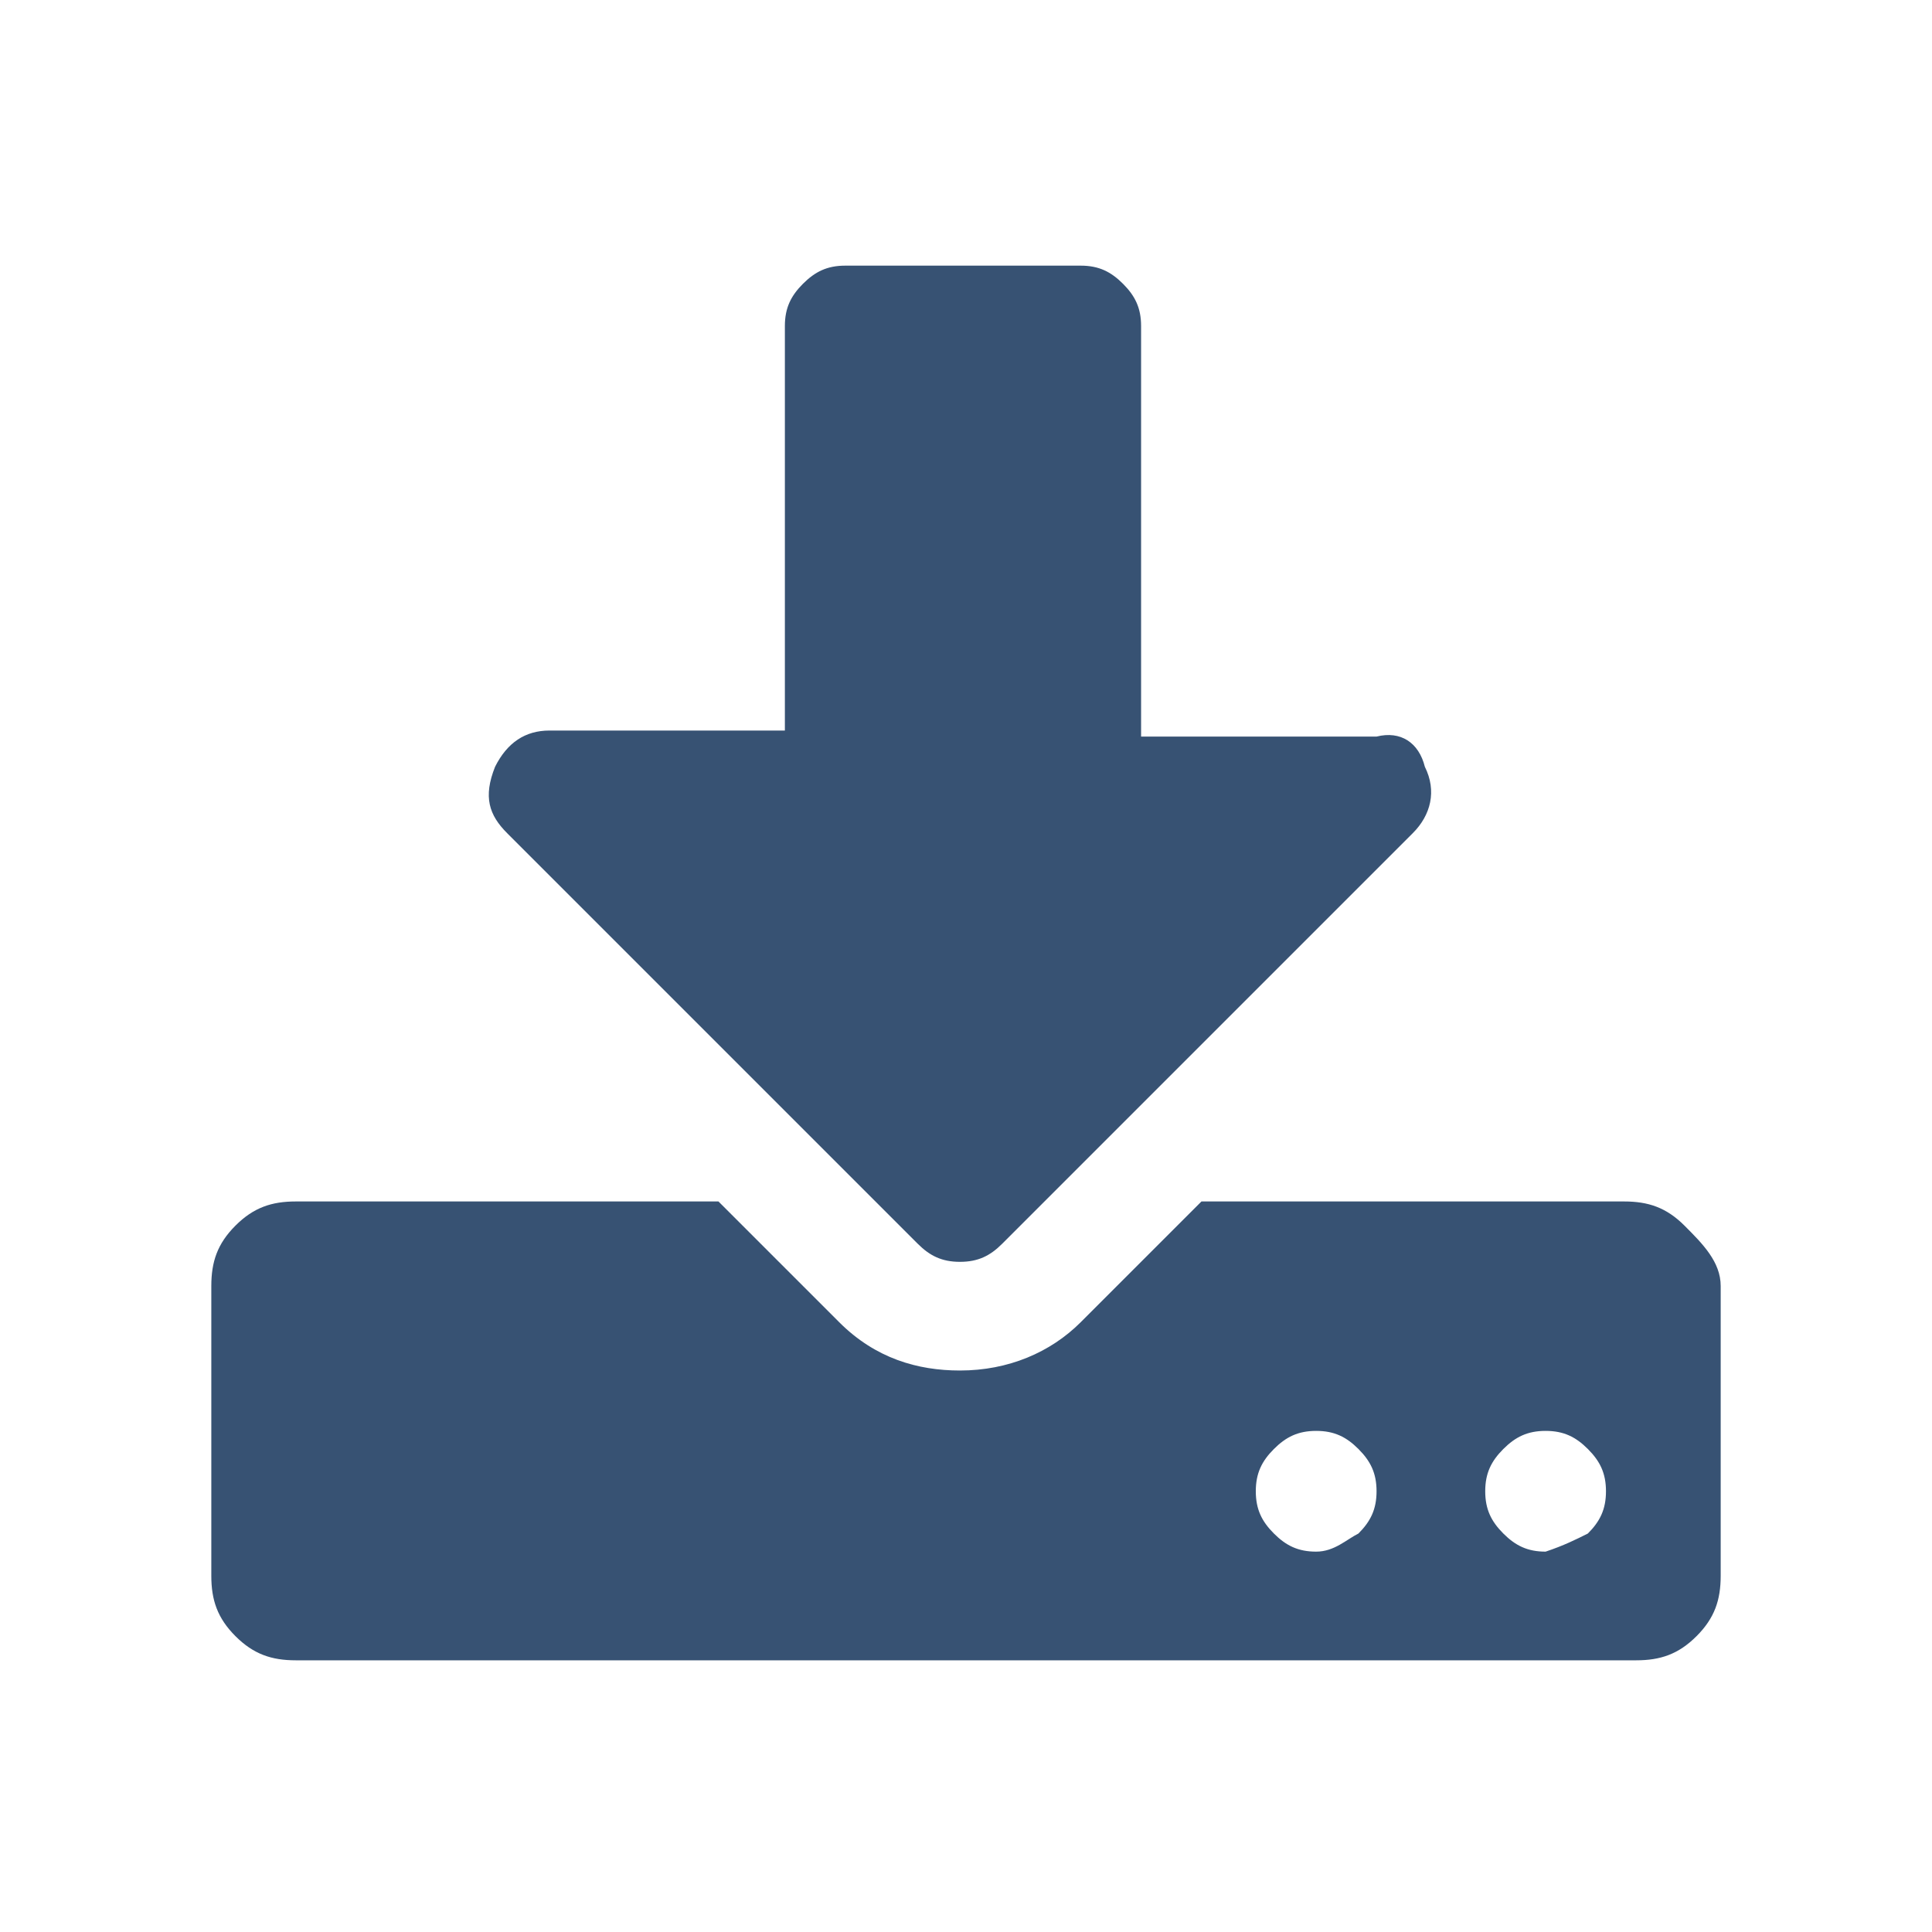
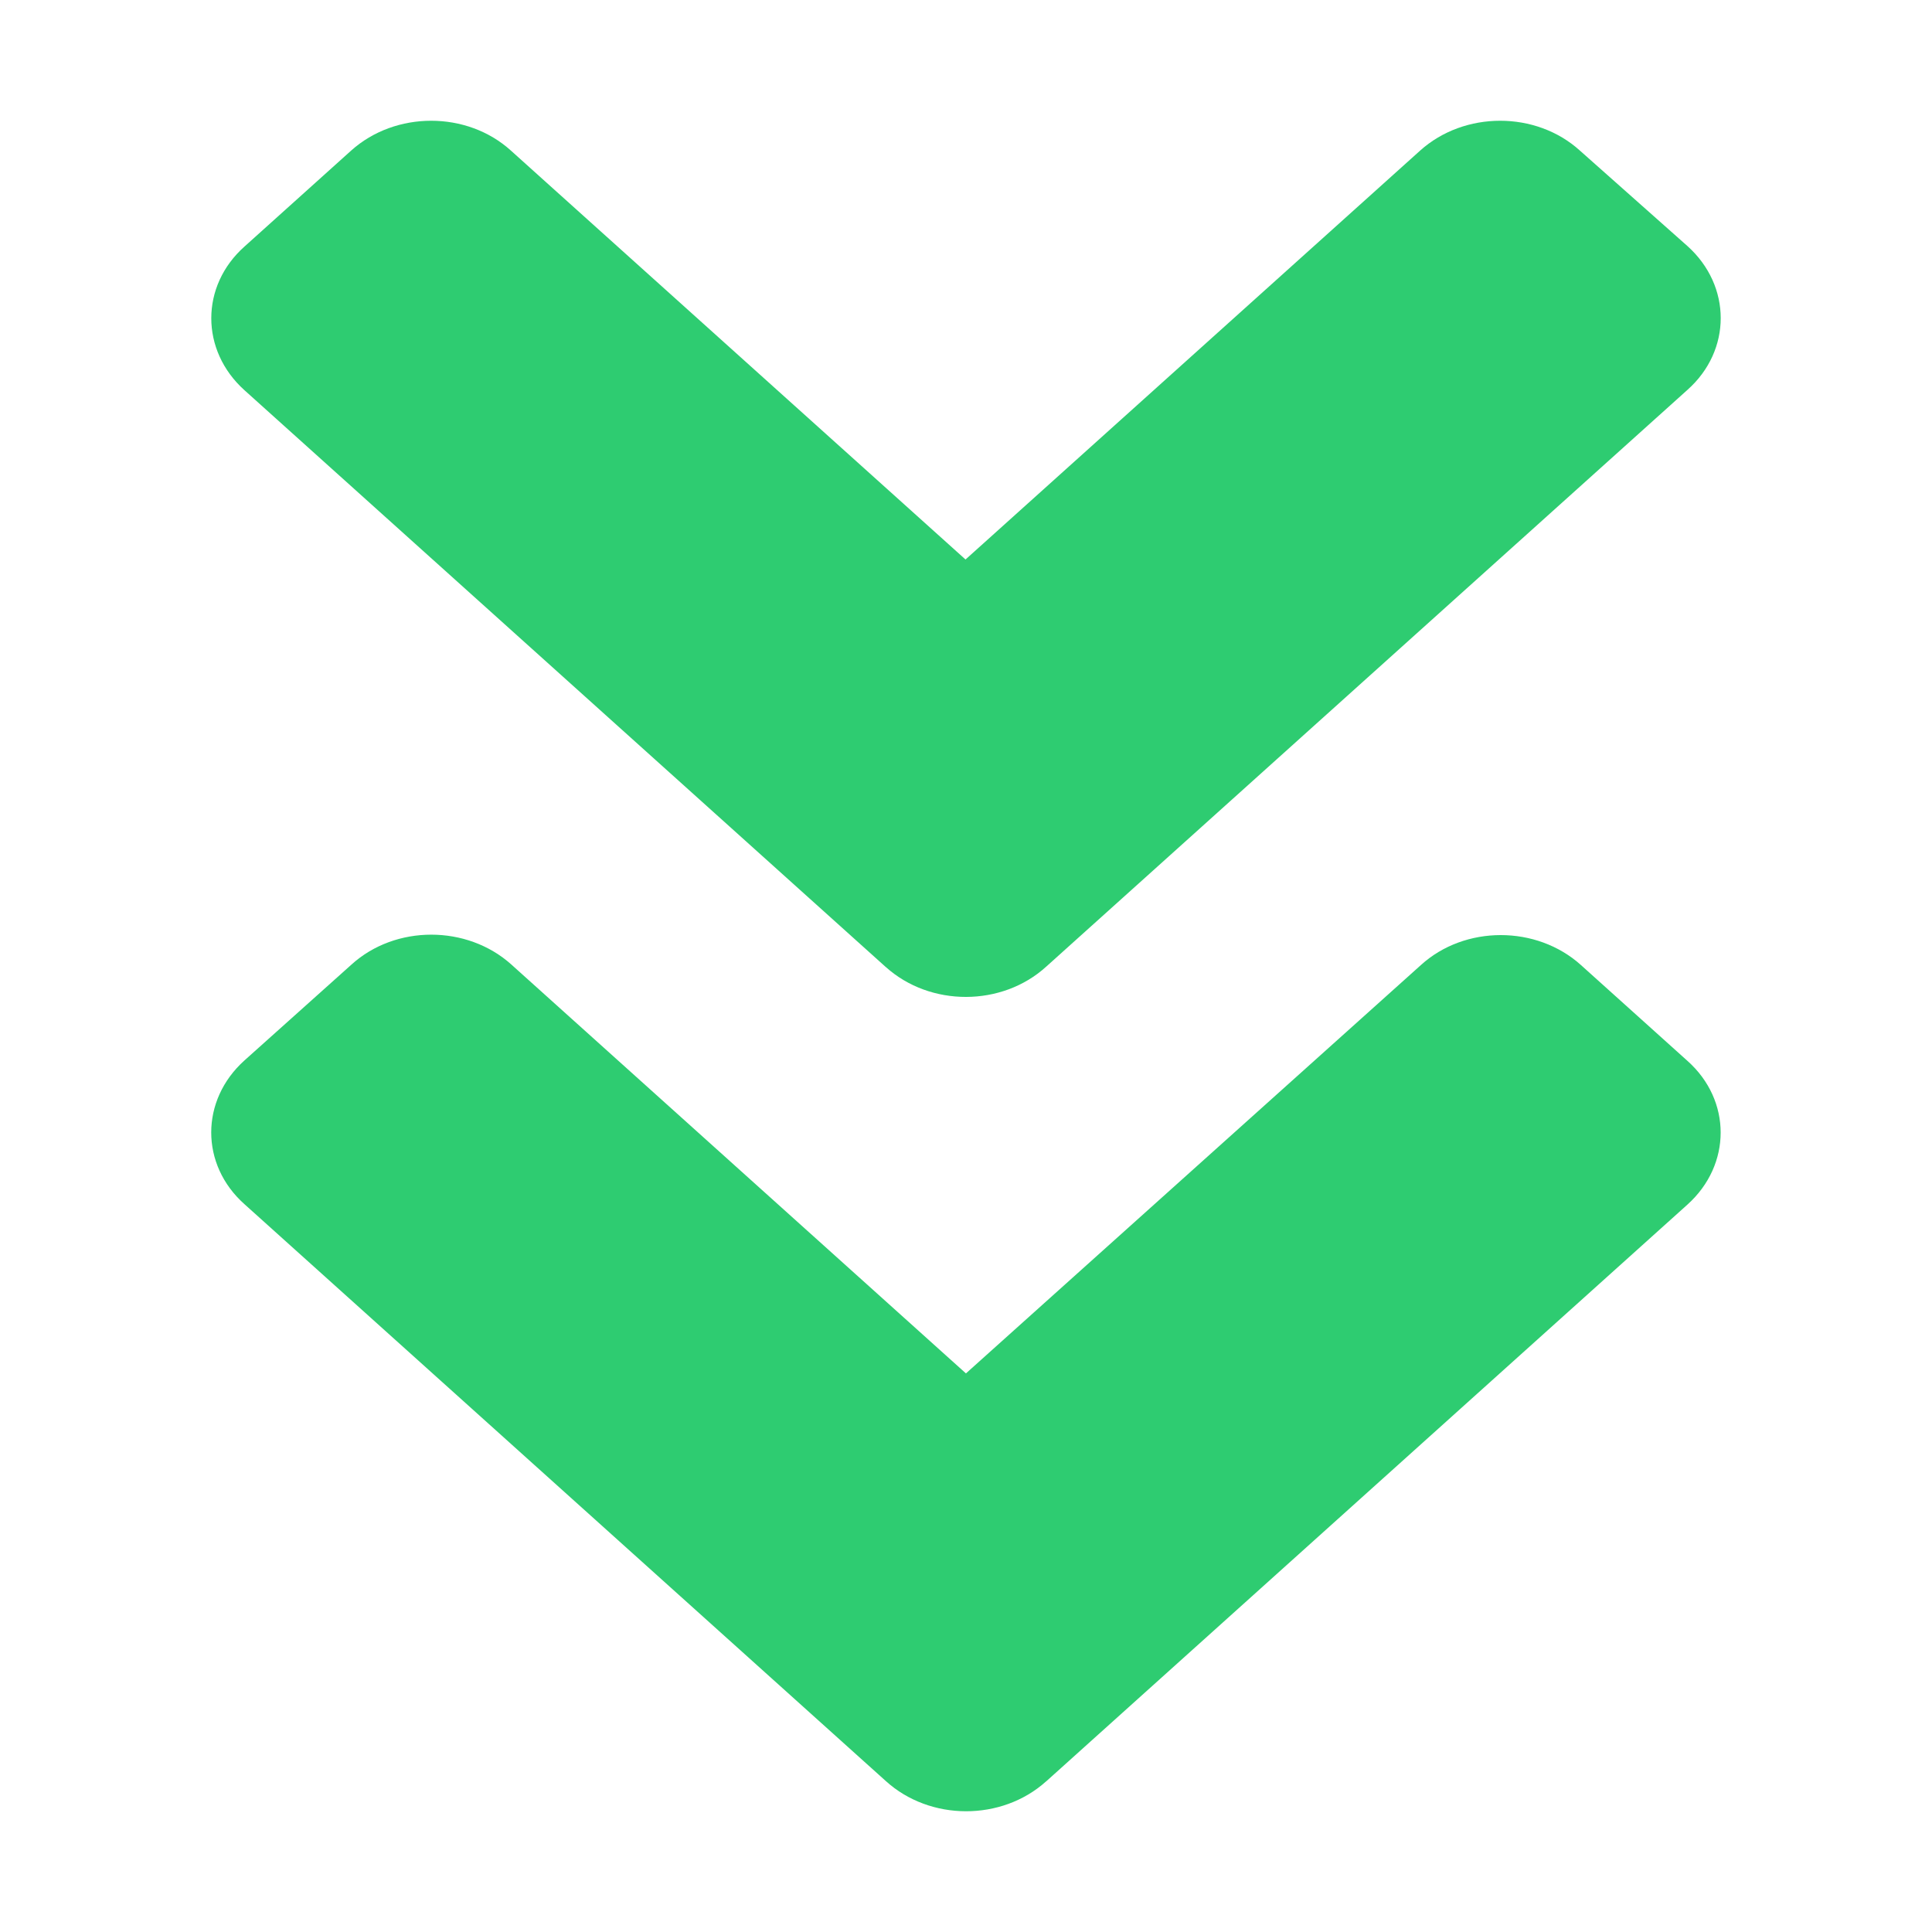
- <svg xmlns="http://www.w3.org/2000/svg" viewBox="0 0 32 32">
-   <path fill="#375273" d="M28.5 21.3v4.8c0 .4-.1.7-.4 1s-.6.4-1 .4H4.9c-.4 0-.7-.1-1-.4s-.4-.6-.4-1v-4.8c0-.4.1-.7.4-1s.6-.4 1-.4h7l2 2c.6.6 1.3.8 2 .8.8 0 1.5-.3 2-.8l2-2h7c.4 0 .7.1 1 .4s.6.6.6 1zm-4.9-8.6c.2.4.1.8-.2 1.1l-6.8 6.8c-.2.2-.4.3-.7.3-.3 0-.5-.1-.7-.3l-6.8-6.8c-.3-.3-.4-.6-.2-1.1.2-.4.5-.6.9-.6H13V5.4c0-.3.1-.5.3-.7.2-.2.4-.3.7-.3h3.9c.3 0 .5.1.7.3s.3.4.3.7v6.8h3.9c.4-.1.7.1.8.5zm-1.1 12.7c.2-.2.3-.4.3-.7 0-.3-.1-.5-.3-.7-.2-.2-.4-.3-.7-.3s-.5.1-.7.3c-.2.2-.3.4-.3.7 0 .3.1.5.3.7.2.2.4.3.7.3s.5-.2.7-.3zm3.8 0c.2-.2.3-.4.3-.7 0-.3-.1-.5-.3-.7s-.4-.3-.7-.3c-.3 0-.5.1-.7.3s-.3.4-.3.7c0 .3.1.5.3.7s.4.3.7.3c.3-.1.5-.2.7-.3z" />
+ <svg xmlns="http://www.w3.org/2000/svg" height="32" viewBox="0 0 32 32" width="32">
+   <path d="m14.672 16.018-10.622-9.554c-.734-.66-.734-1.728 0-2.381l1.765-1.588c.734-.66 1.921-.66 2.648 0l7.529 6.772 7.529-6.772c.734-.66 1.921-.66 2.648 0l1.781 1.581c.734.66.734 1.728 0 2.381l-10.622 9.554c-.734.667-1.921.667-2.655.007zm2.655 13.488 10.622-9.554c.734-.66.734-1.728 0-2.381l-1.765-1.588c-.734-.66-1.921-.66-2.648 0l-7.537 6.765-7.529-6.772c-.734-.66-1.921-.66-2.648 0l-1.773 1.588c-.734.66-.734 1.728 0 2.381l10.622 9.554c.734.667 1.921.667 2.655.007z" fill="#2ecc71" stroke-width=".074" />
</svg>
